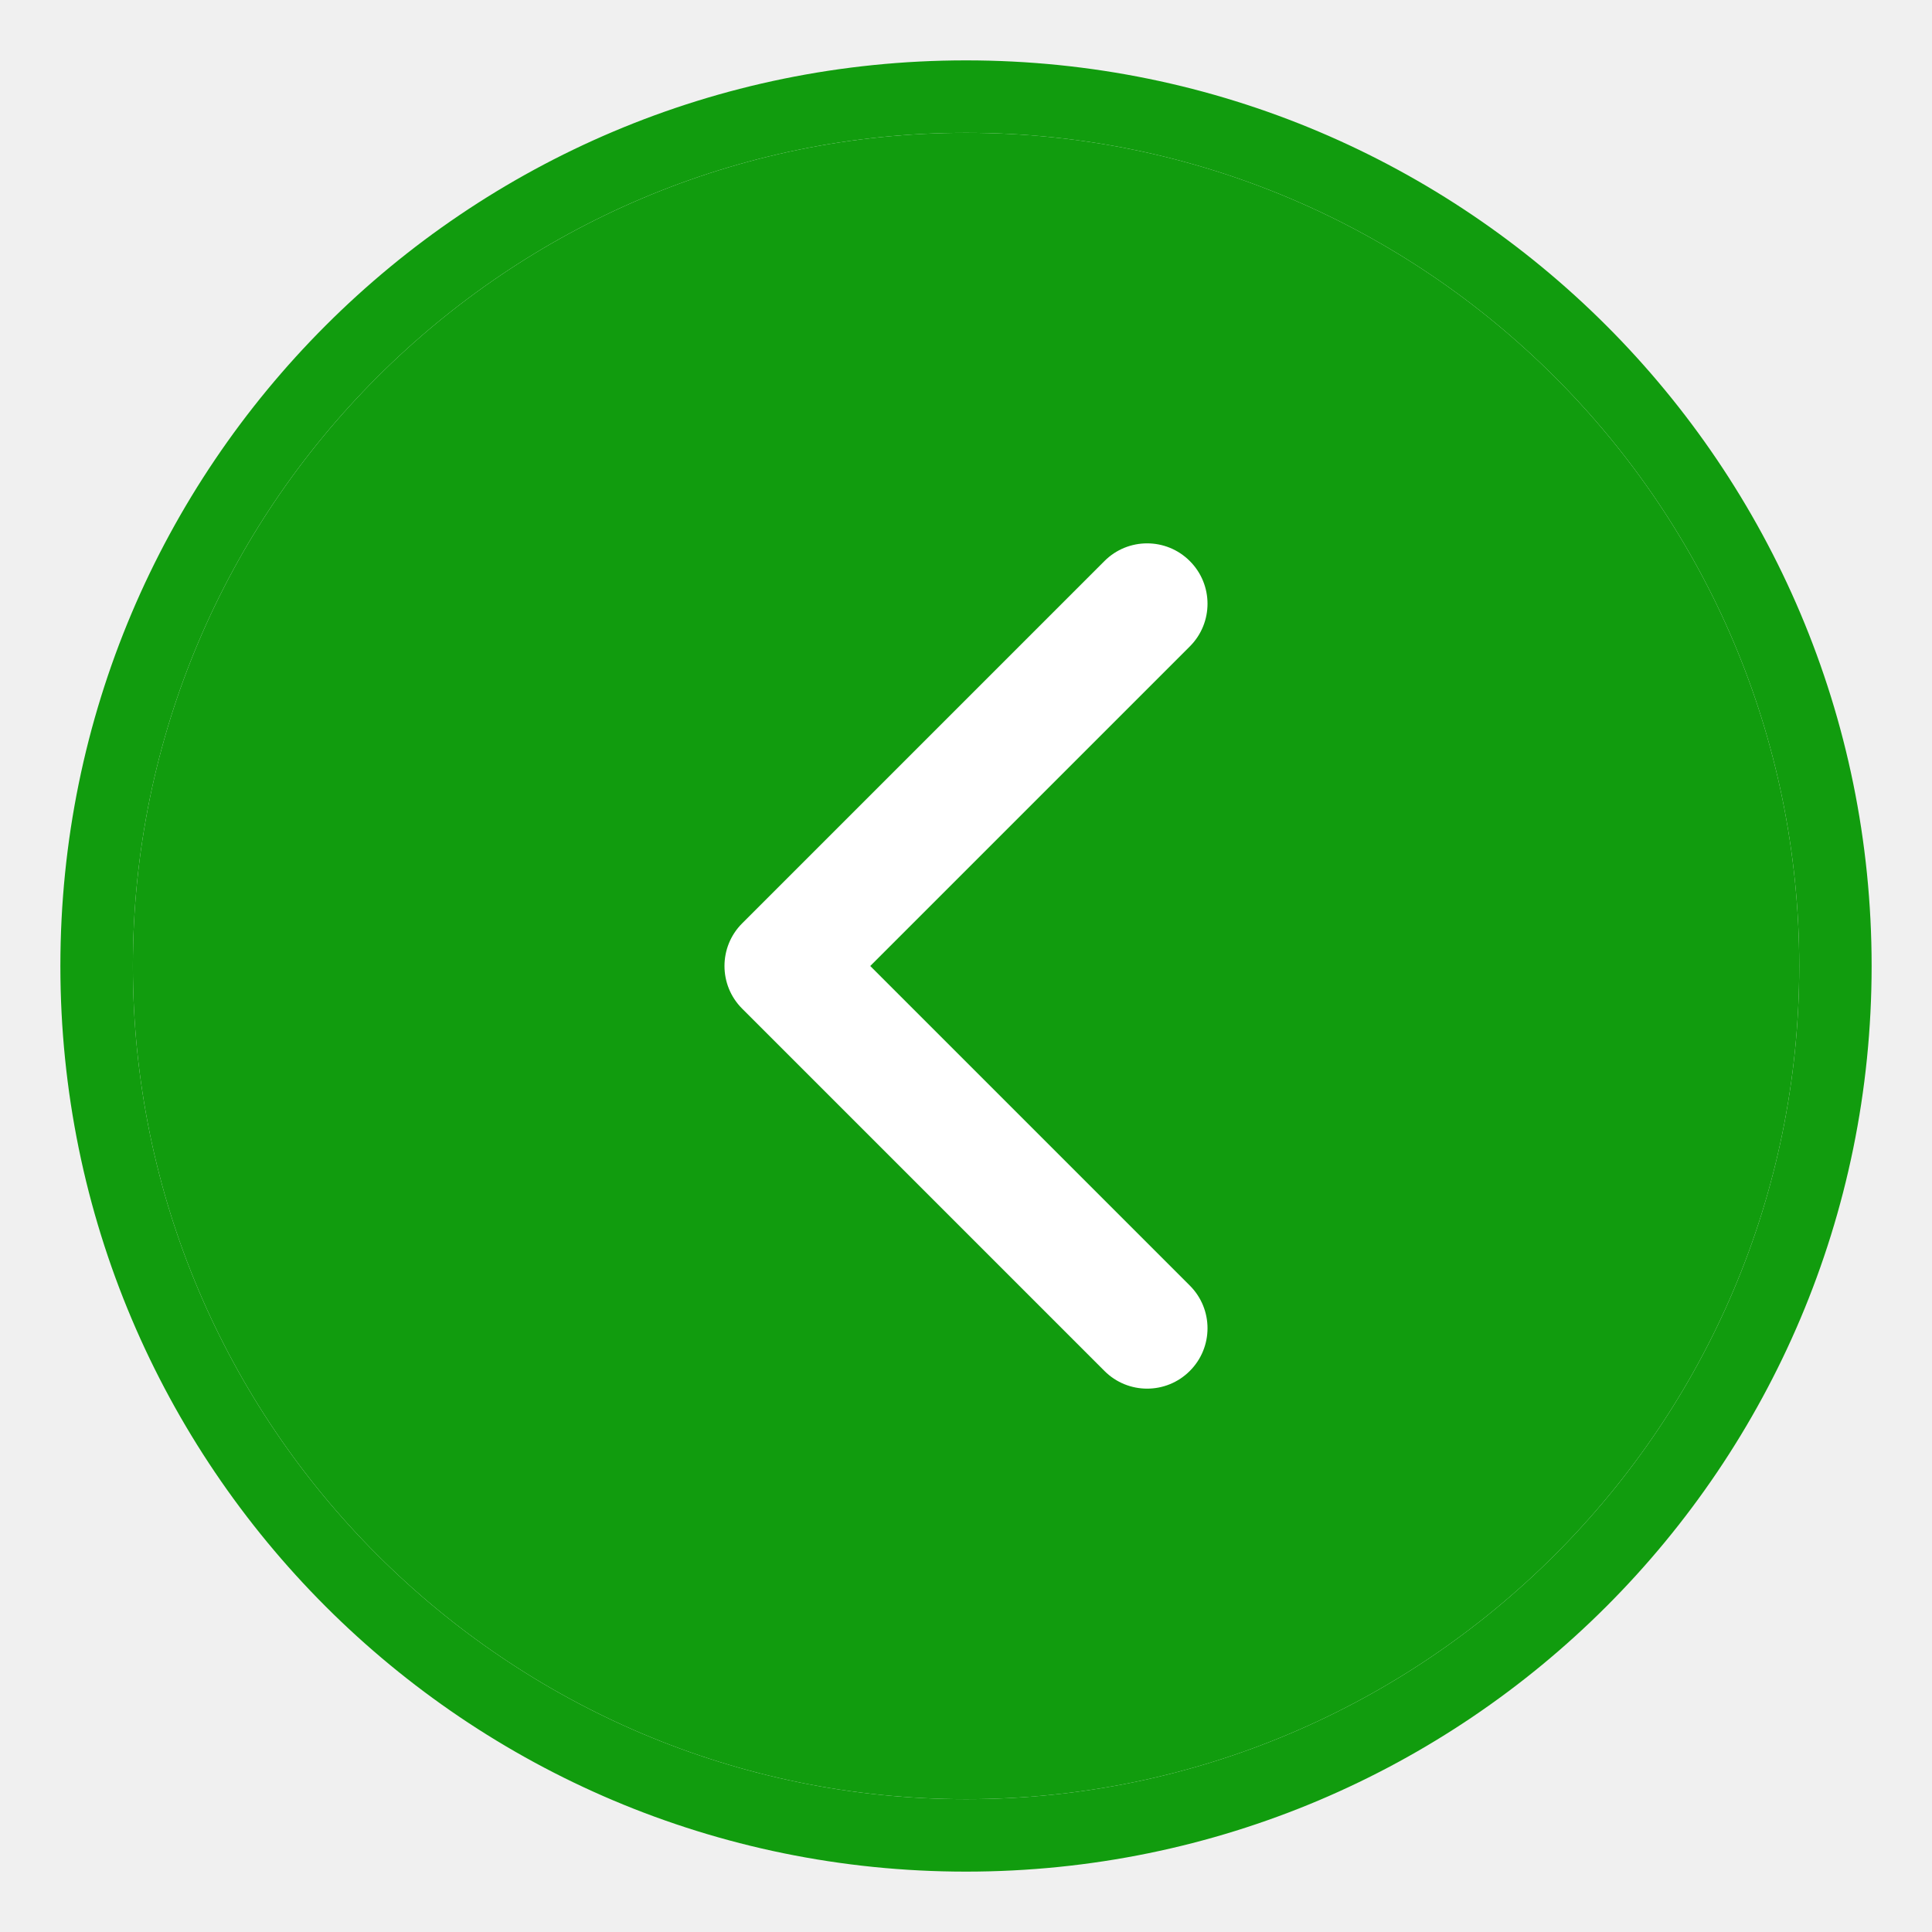
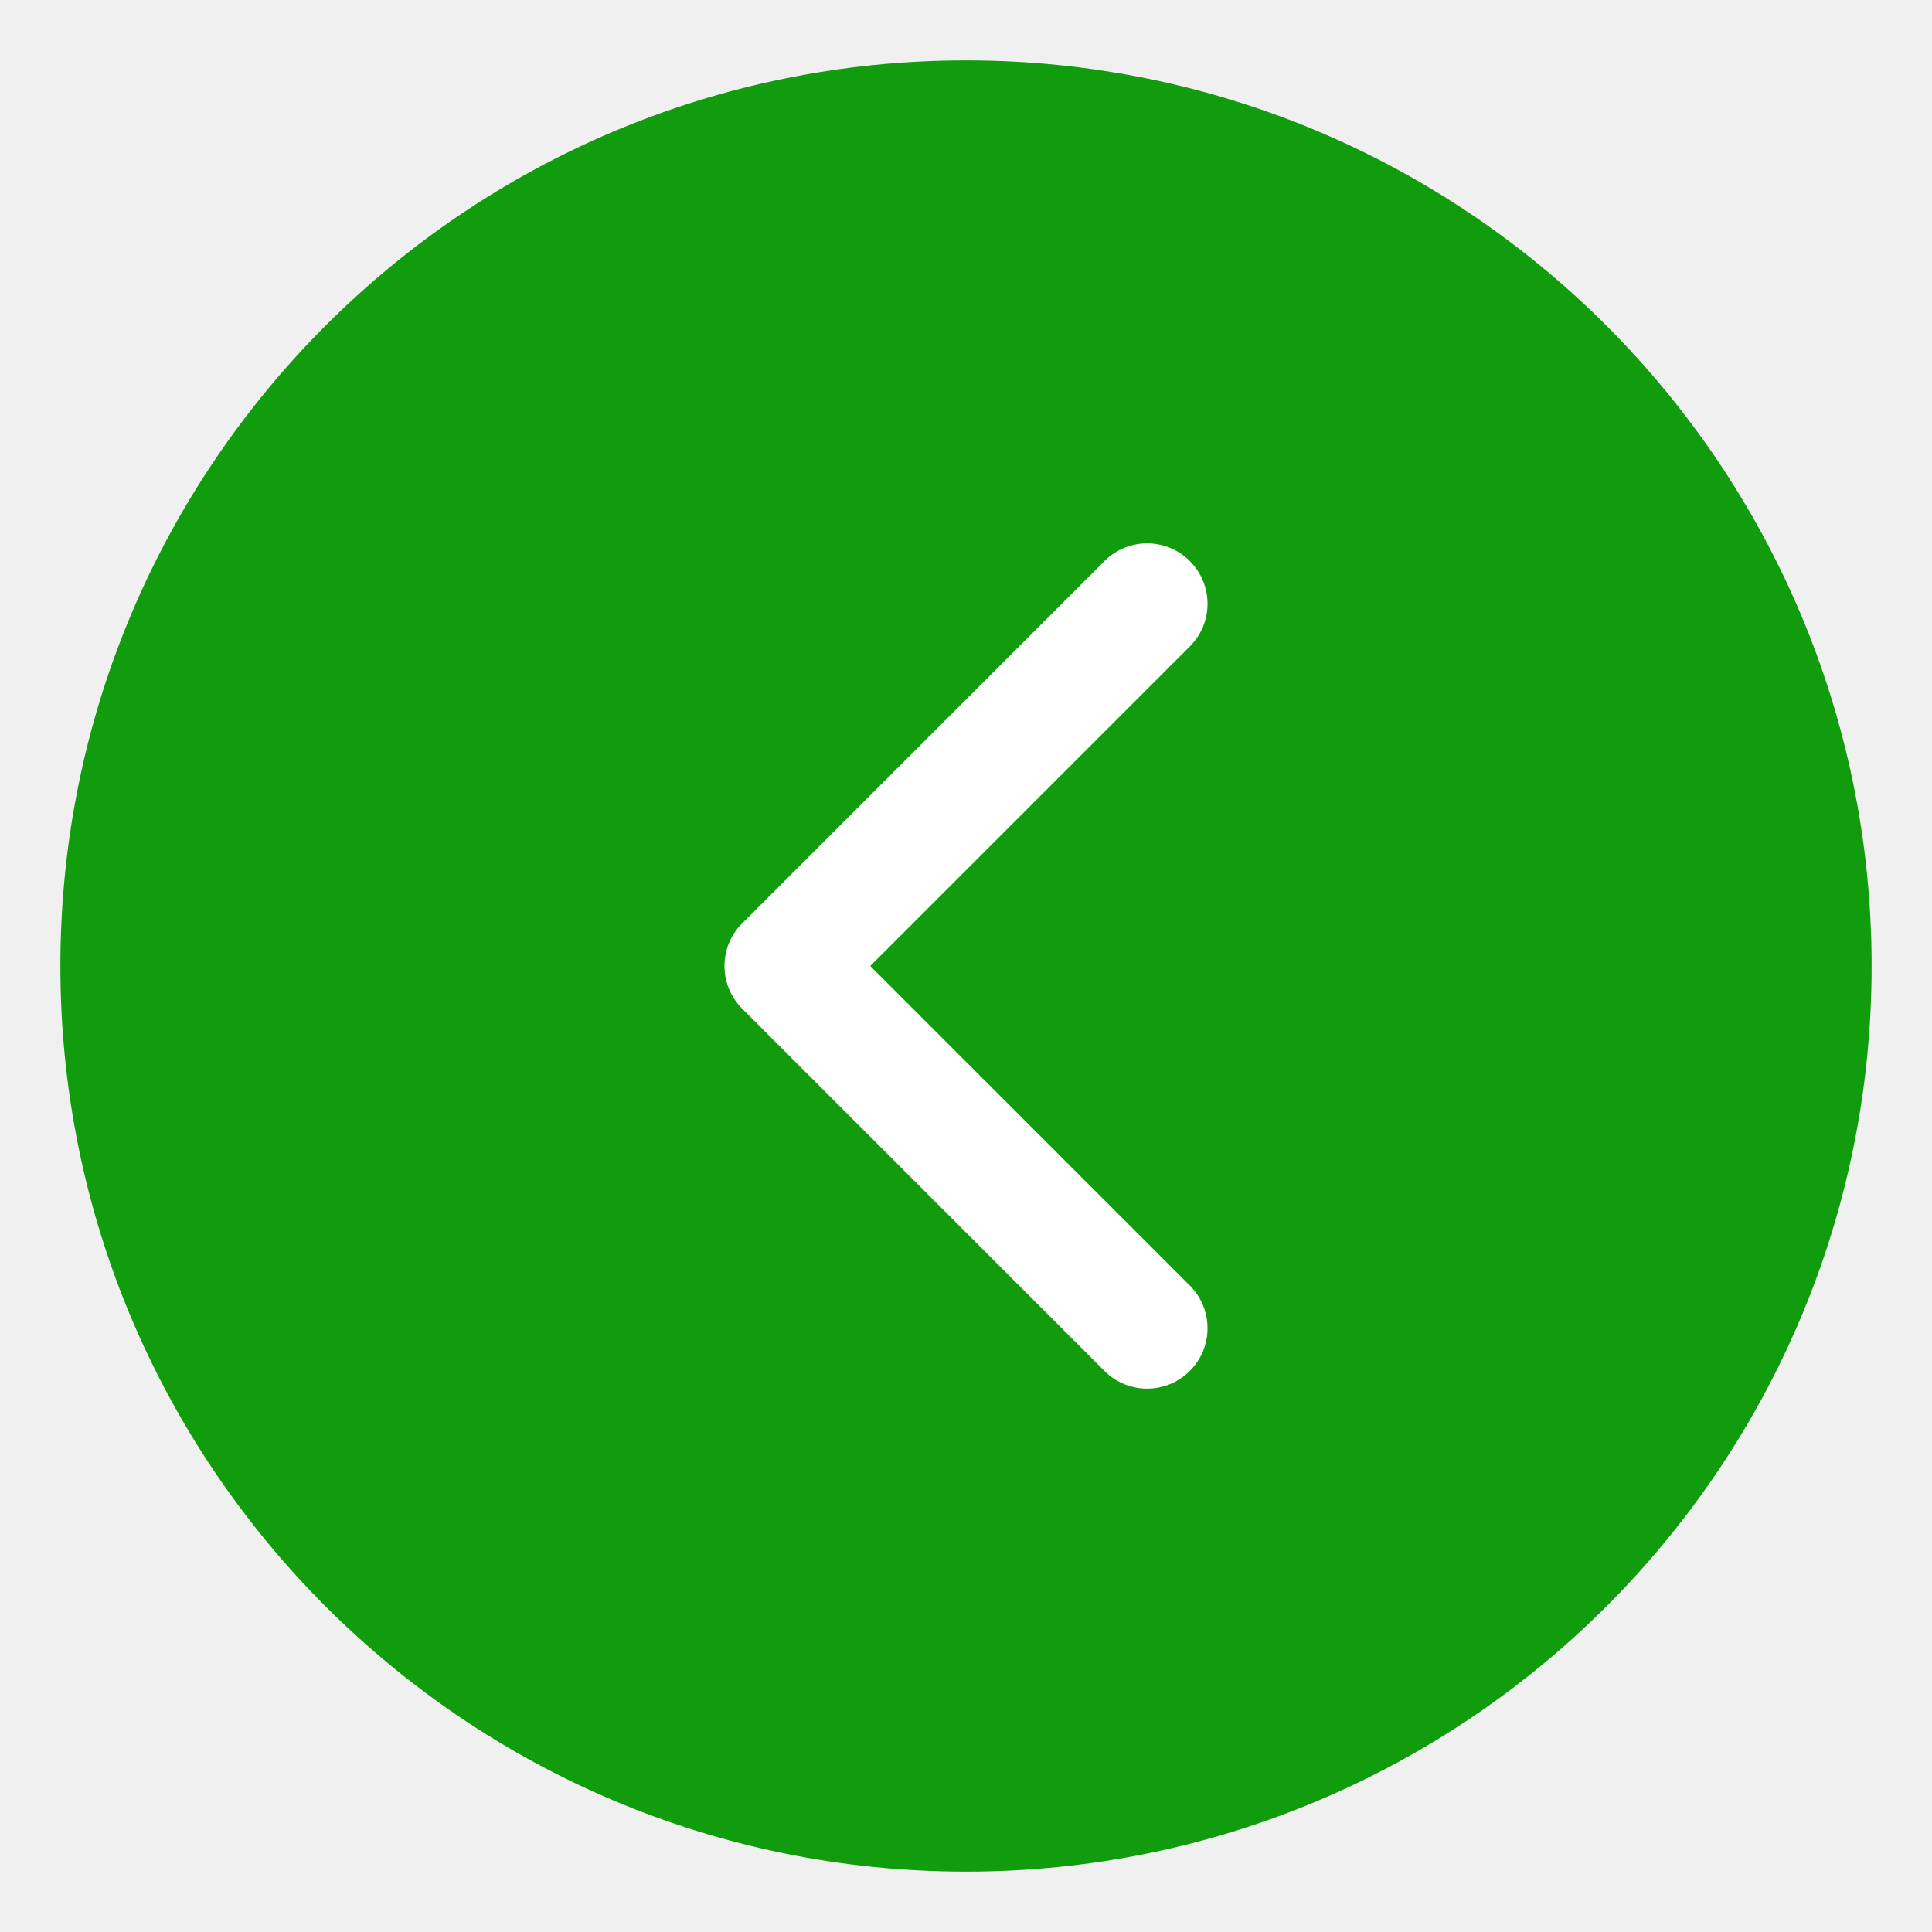
<svg xmlns="http://www.w3.org/2000/svg" width="32" height="32" viewBox="0 0 32 32" fill="none">
-   <path d="M31 16C31 7.716 24.286 1 16 1C7.714 1 1 7.714 1 16C1 24.286 7.714 31 16 31C24.286 31 31 24.286 31 16ZM2.201 16C2.201 8.391 8.391 2.2 16.001 2.2C23.611 2.2 29.801 8.391 29.801 16C29.801 23.608 23.61 29.8 16.001 29.8C8.393 29.8 2.201 23.608 2.201 16Z" fill="#119C0E" />
-   <path d="M2.201 16C2.201 8.391 8.391 2.2 16.001 2.2C23.611 2.2 29.801 8.391 29.801 16C29.801 23.608 23.61 29.8 16.001 29.8C8.393 29.8 2.201 23.608 2.201 16Z" fill="#119C0E" />
+   <path d="M31 16C31 7.716 24.286 1 16 1C7.714 1 1 7.714 1 16C1 24.286 7.714 31 16 31C24.286 31 31 24.286 31 16Z" fill="#119C0E" />
  <path fill-rule="evenodd" clip-rule="evenodd" d="M19.707 22.707C19.317 23.098 18.683 23.098 18.293 22.707L12.293 16.707C11.902 16.317 11.902 15.683 12.293 15.293L18.293 9.293C18.683 8.902 19.317 8.902 19.707 9.293C20.098 9.683 20.098 10.317 19.707 10.707L14.414 16L19.707 21.293C20.098 21.683 20.098 22.317 19.707 22.707Z" fill="white" />
</svg>
